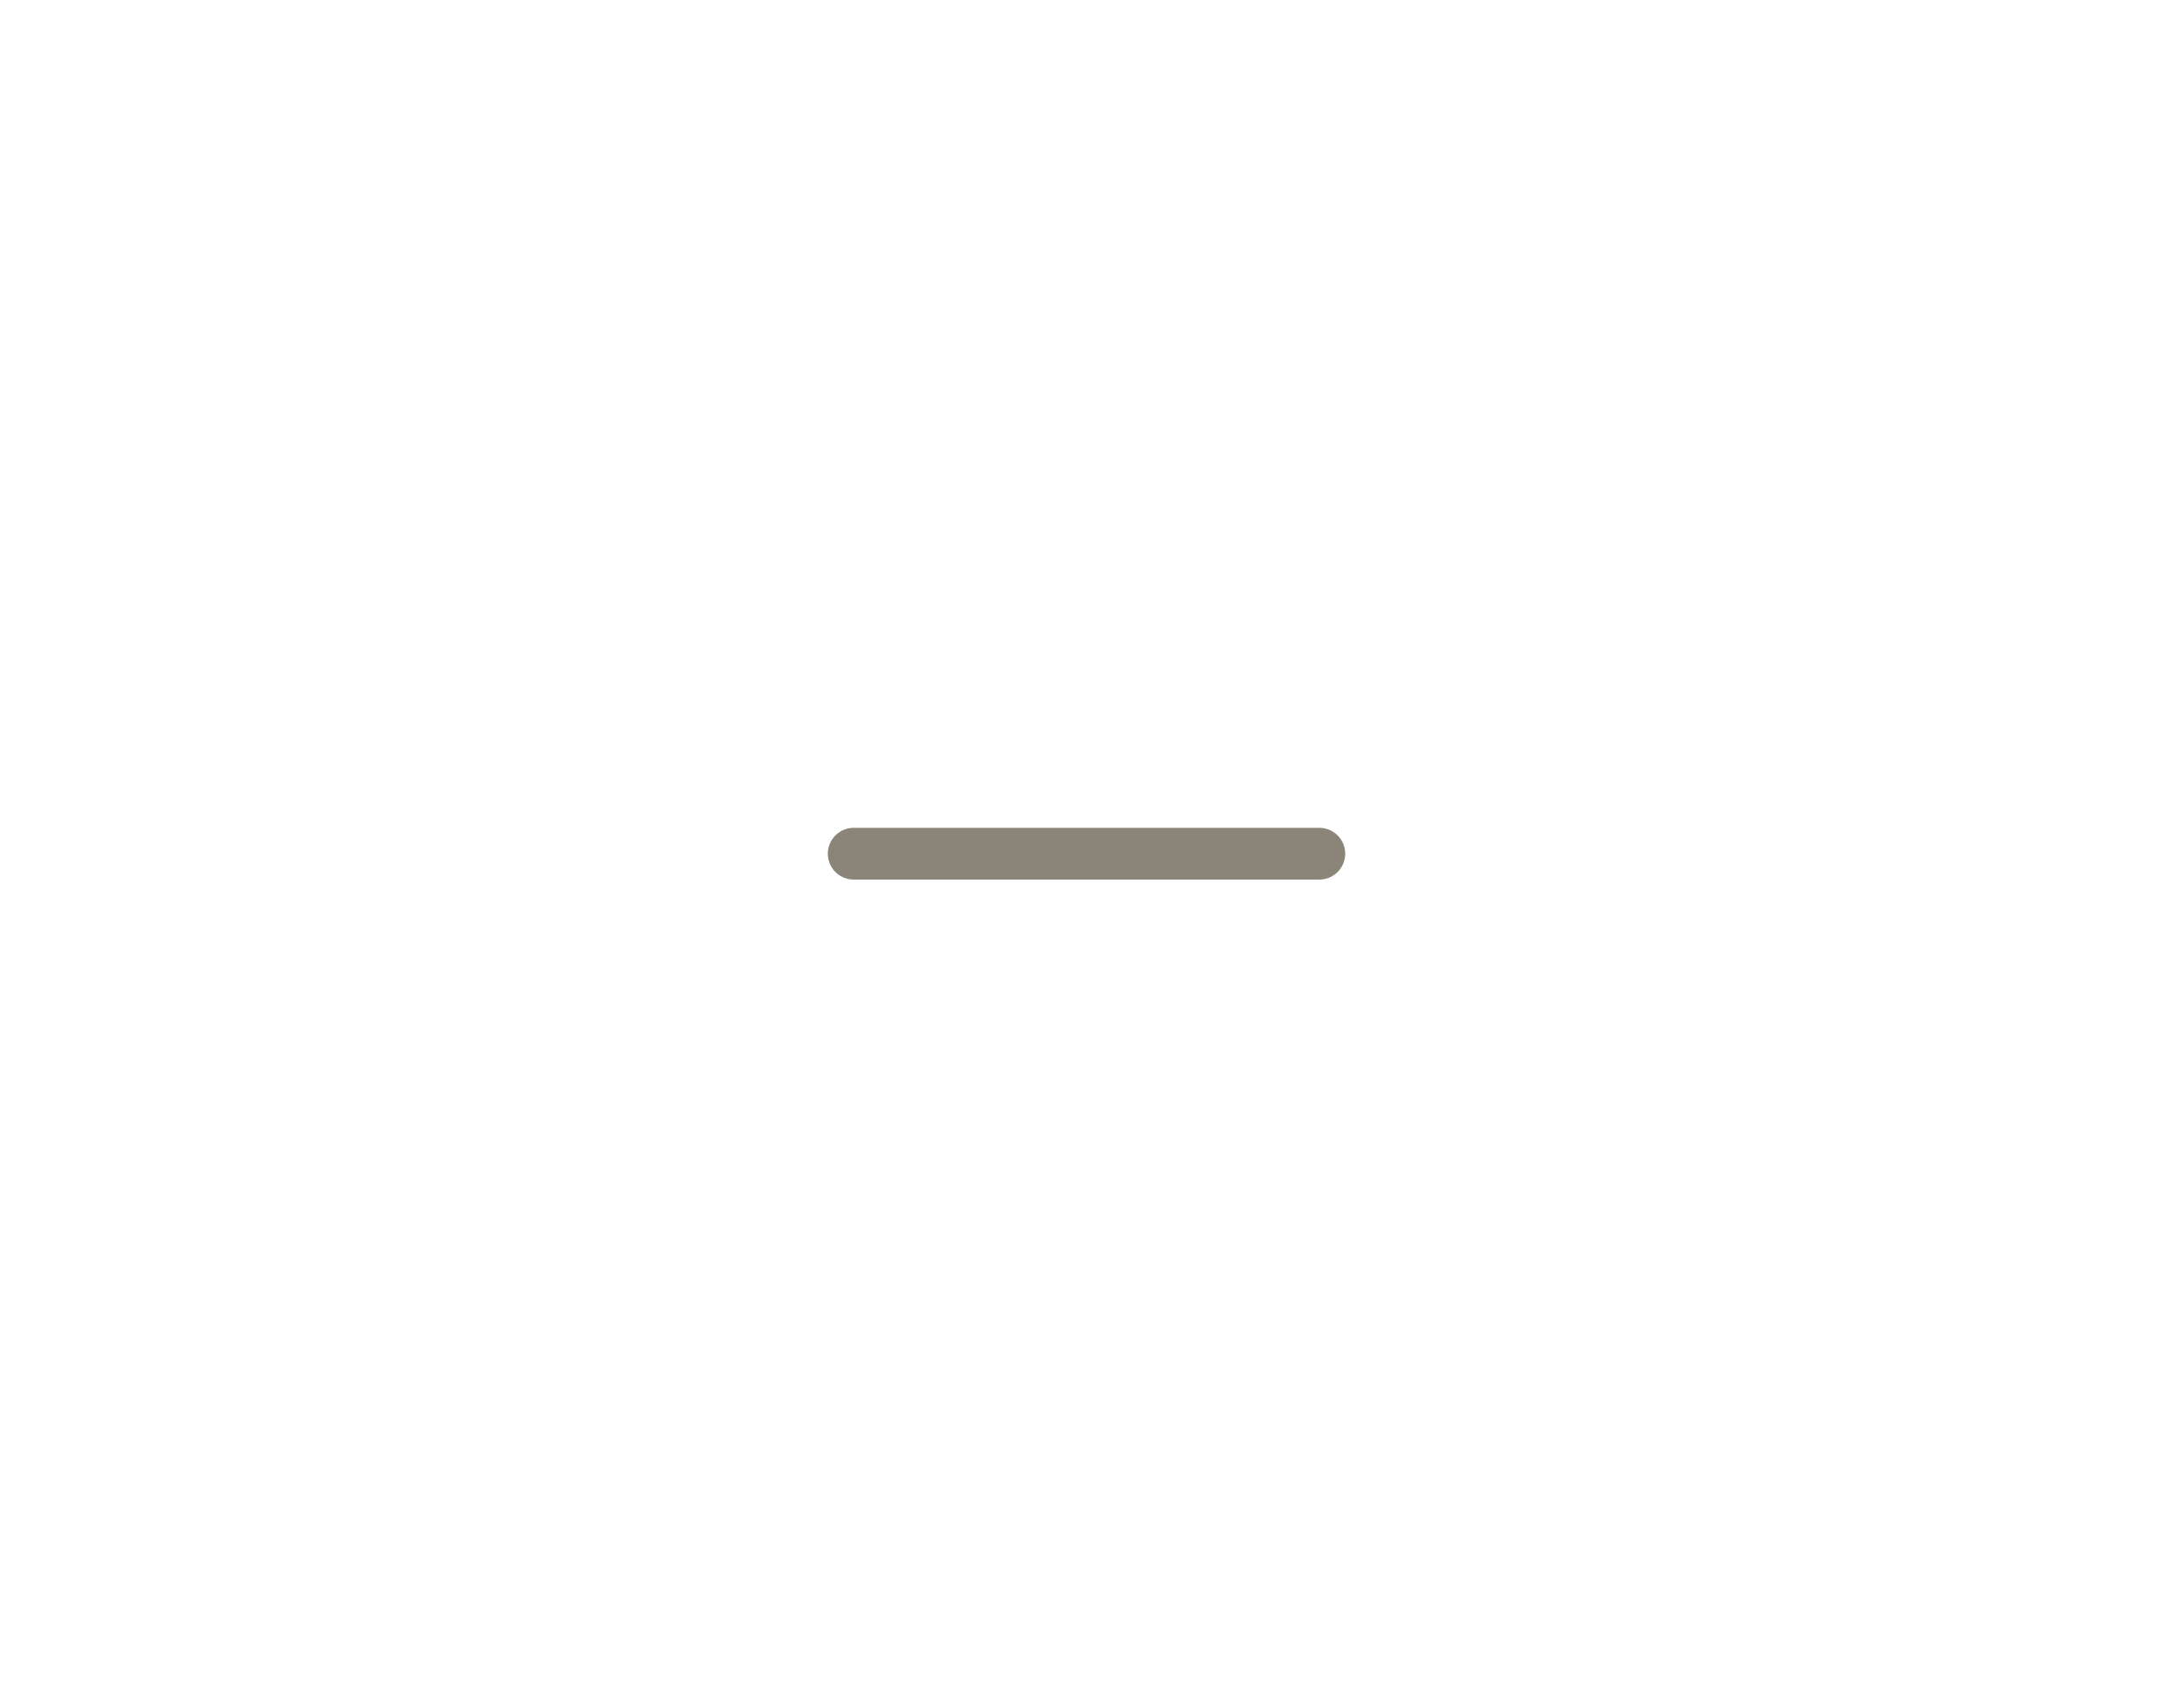
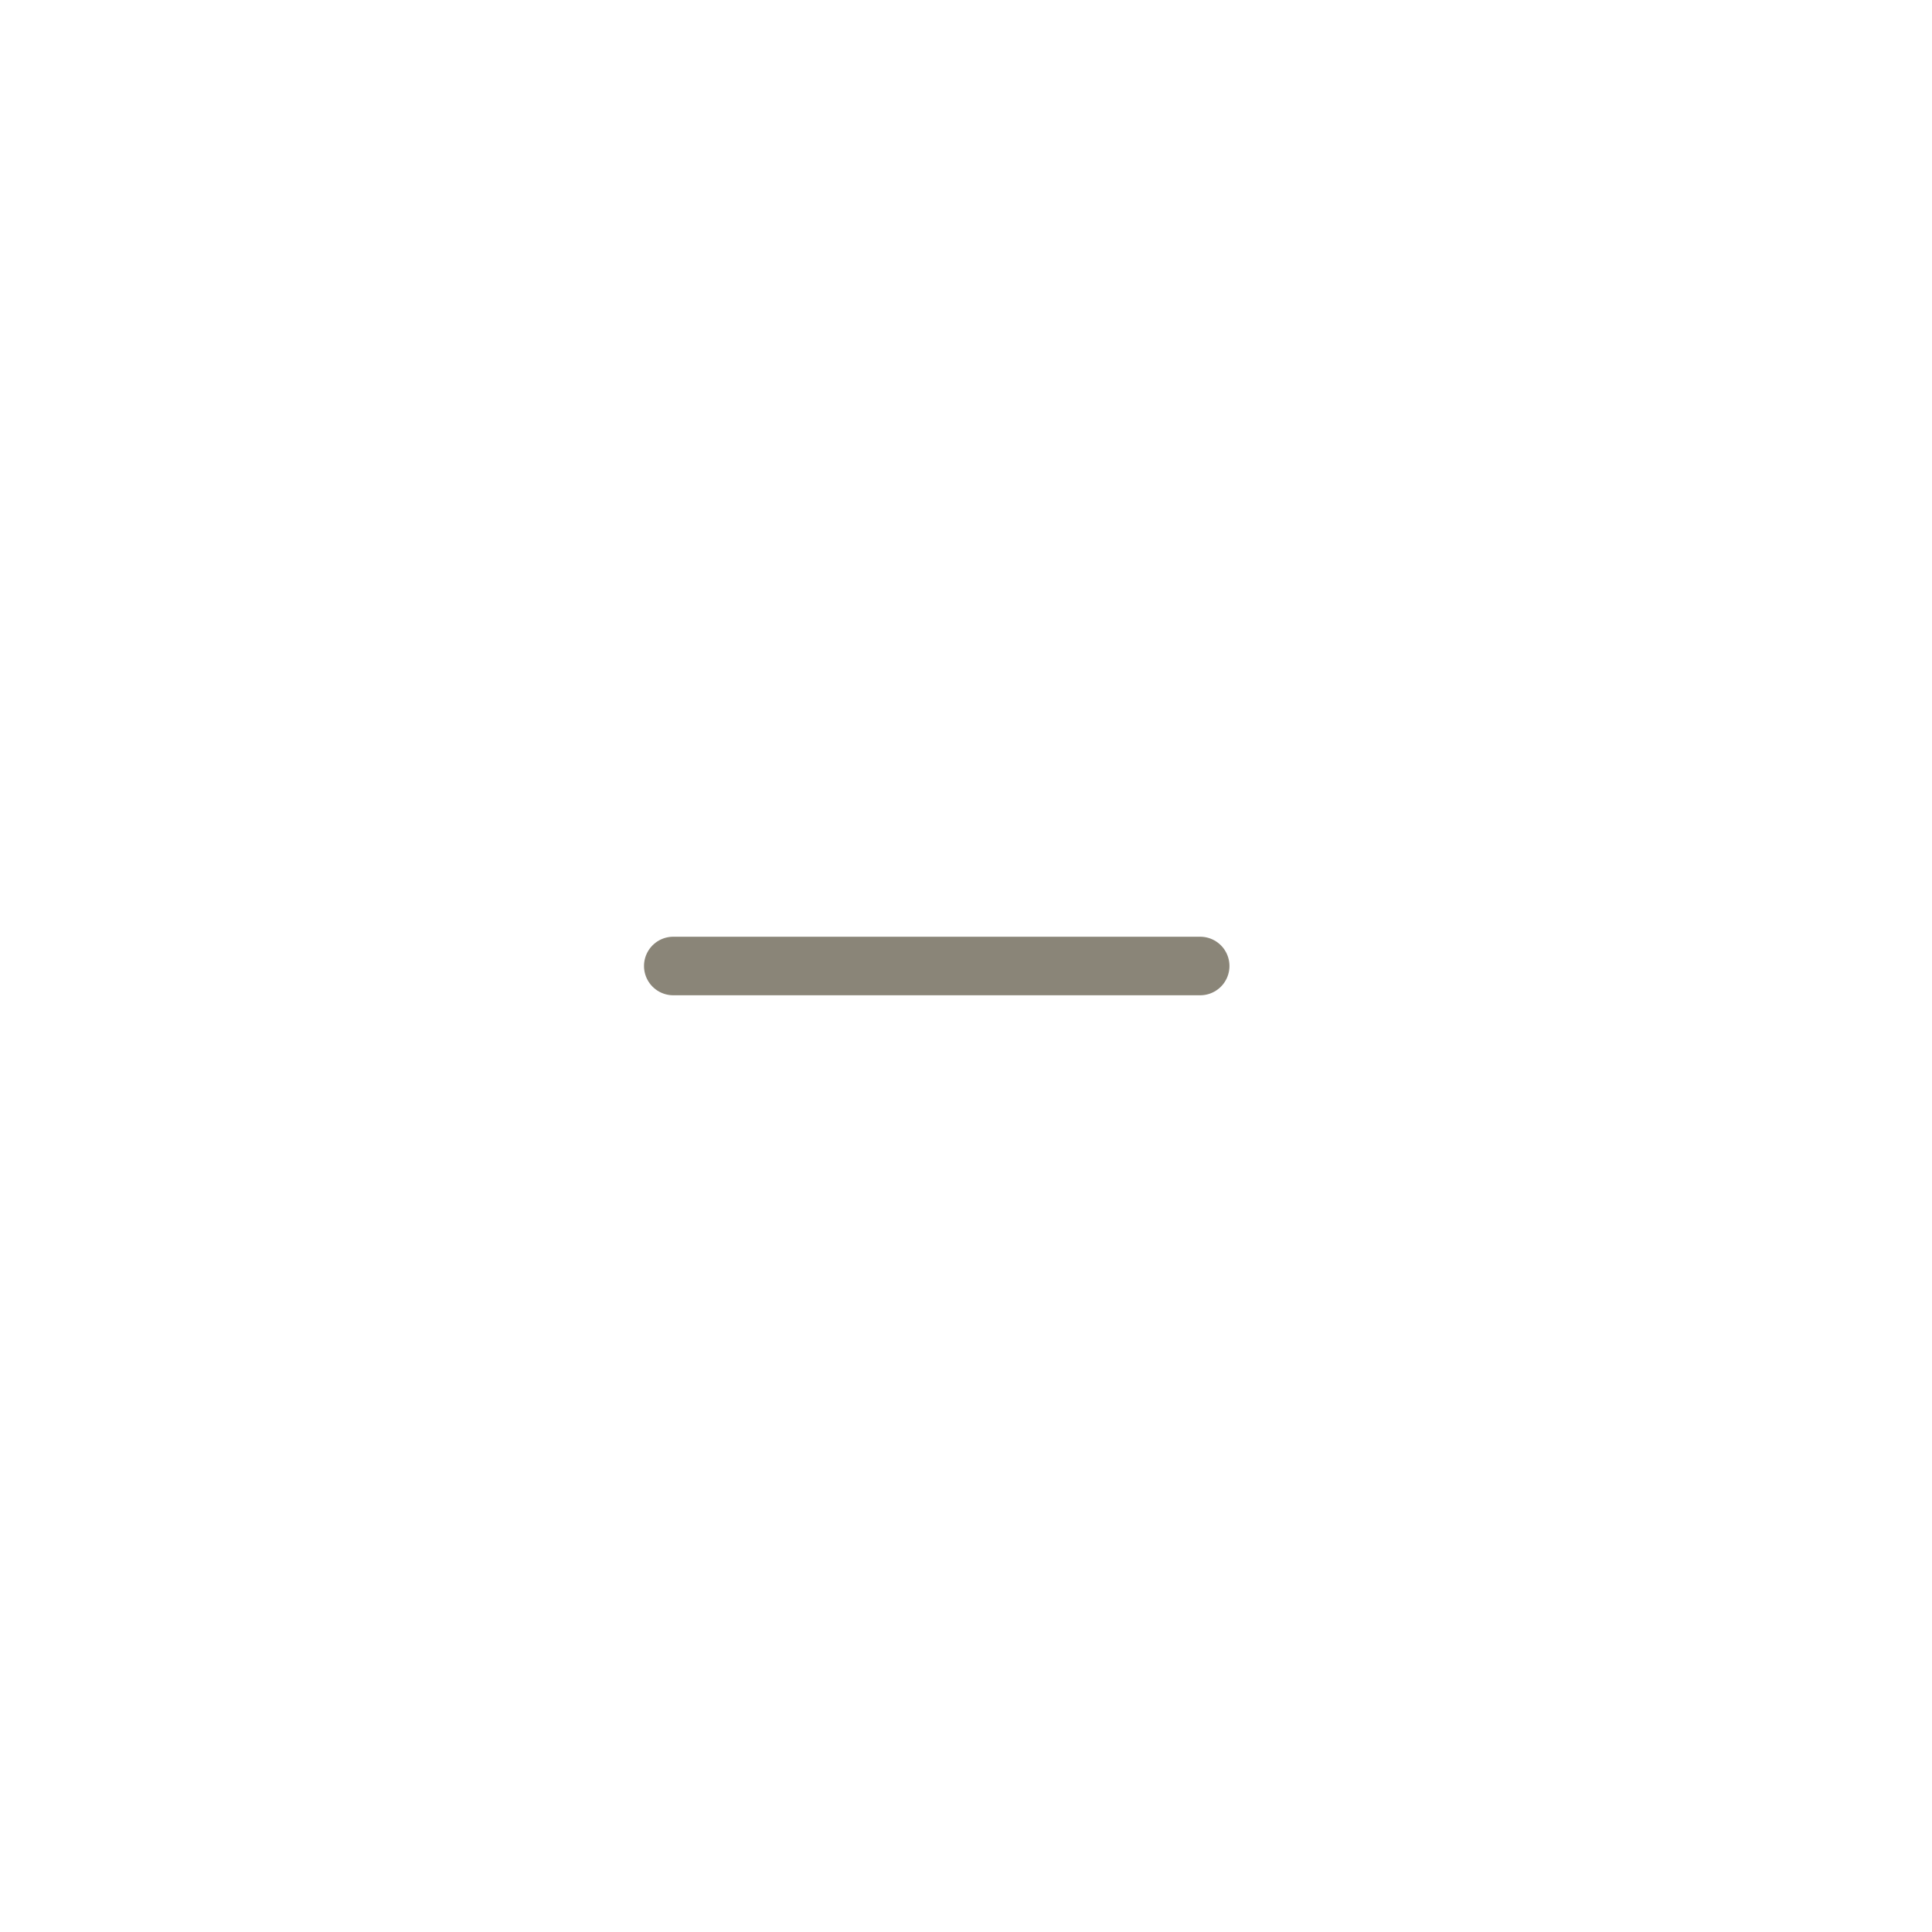
- <svg xmlns="http://www.w3.org/2000/svg" width="42" height="33" viewBox="0 0 42 33">
+ <svg xmlns="http://www.w3.org/2000/svg" width="33" height="33" viewBox="0 0 33 33">
  <g fill="none" stroke="#8a8578" stroke-width="1" stroke-linecap="round" stroke-linejoin="round">
-     <path d="M 16.5,16.5 H 25.5" />
+     <path d="M 11.5,16.5 H 20.5" />
  </g>
</svg>
